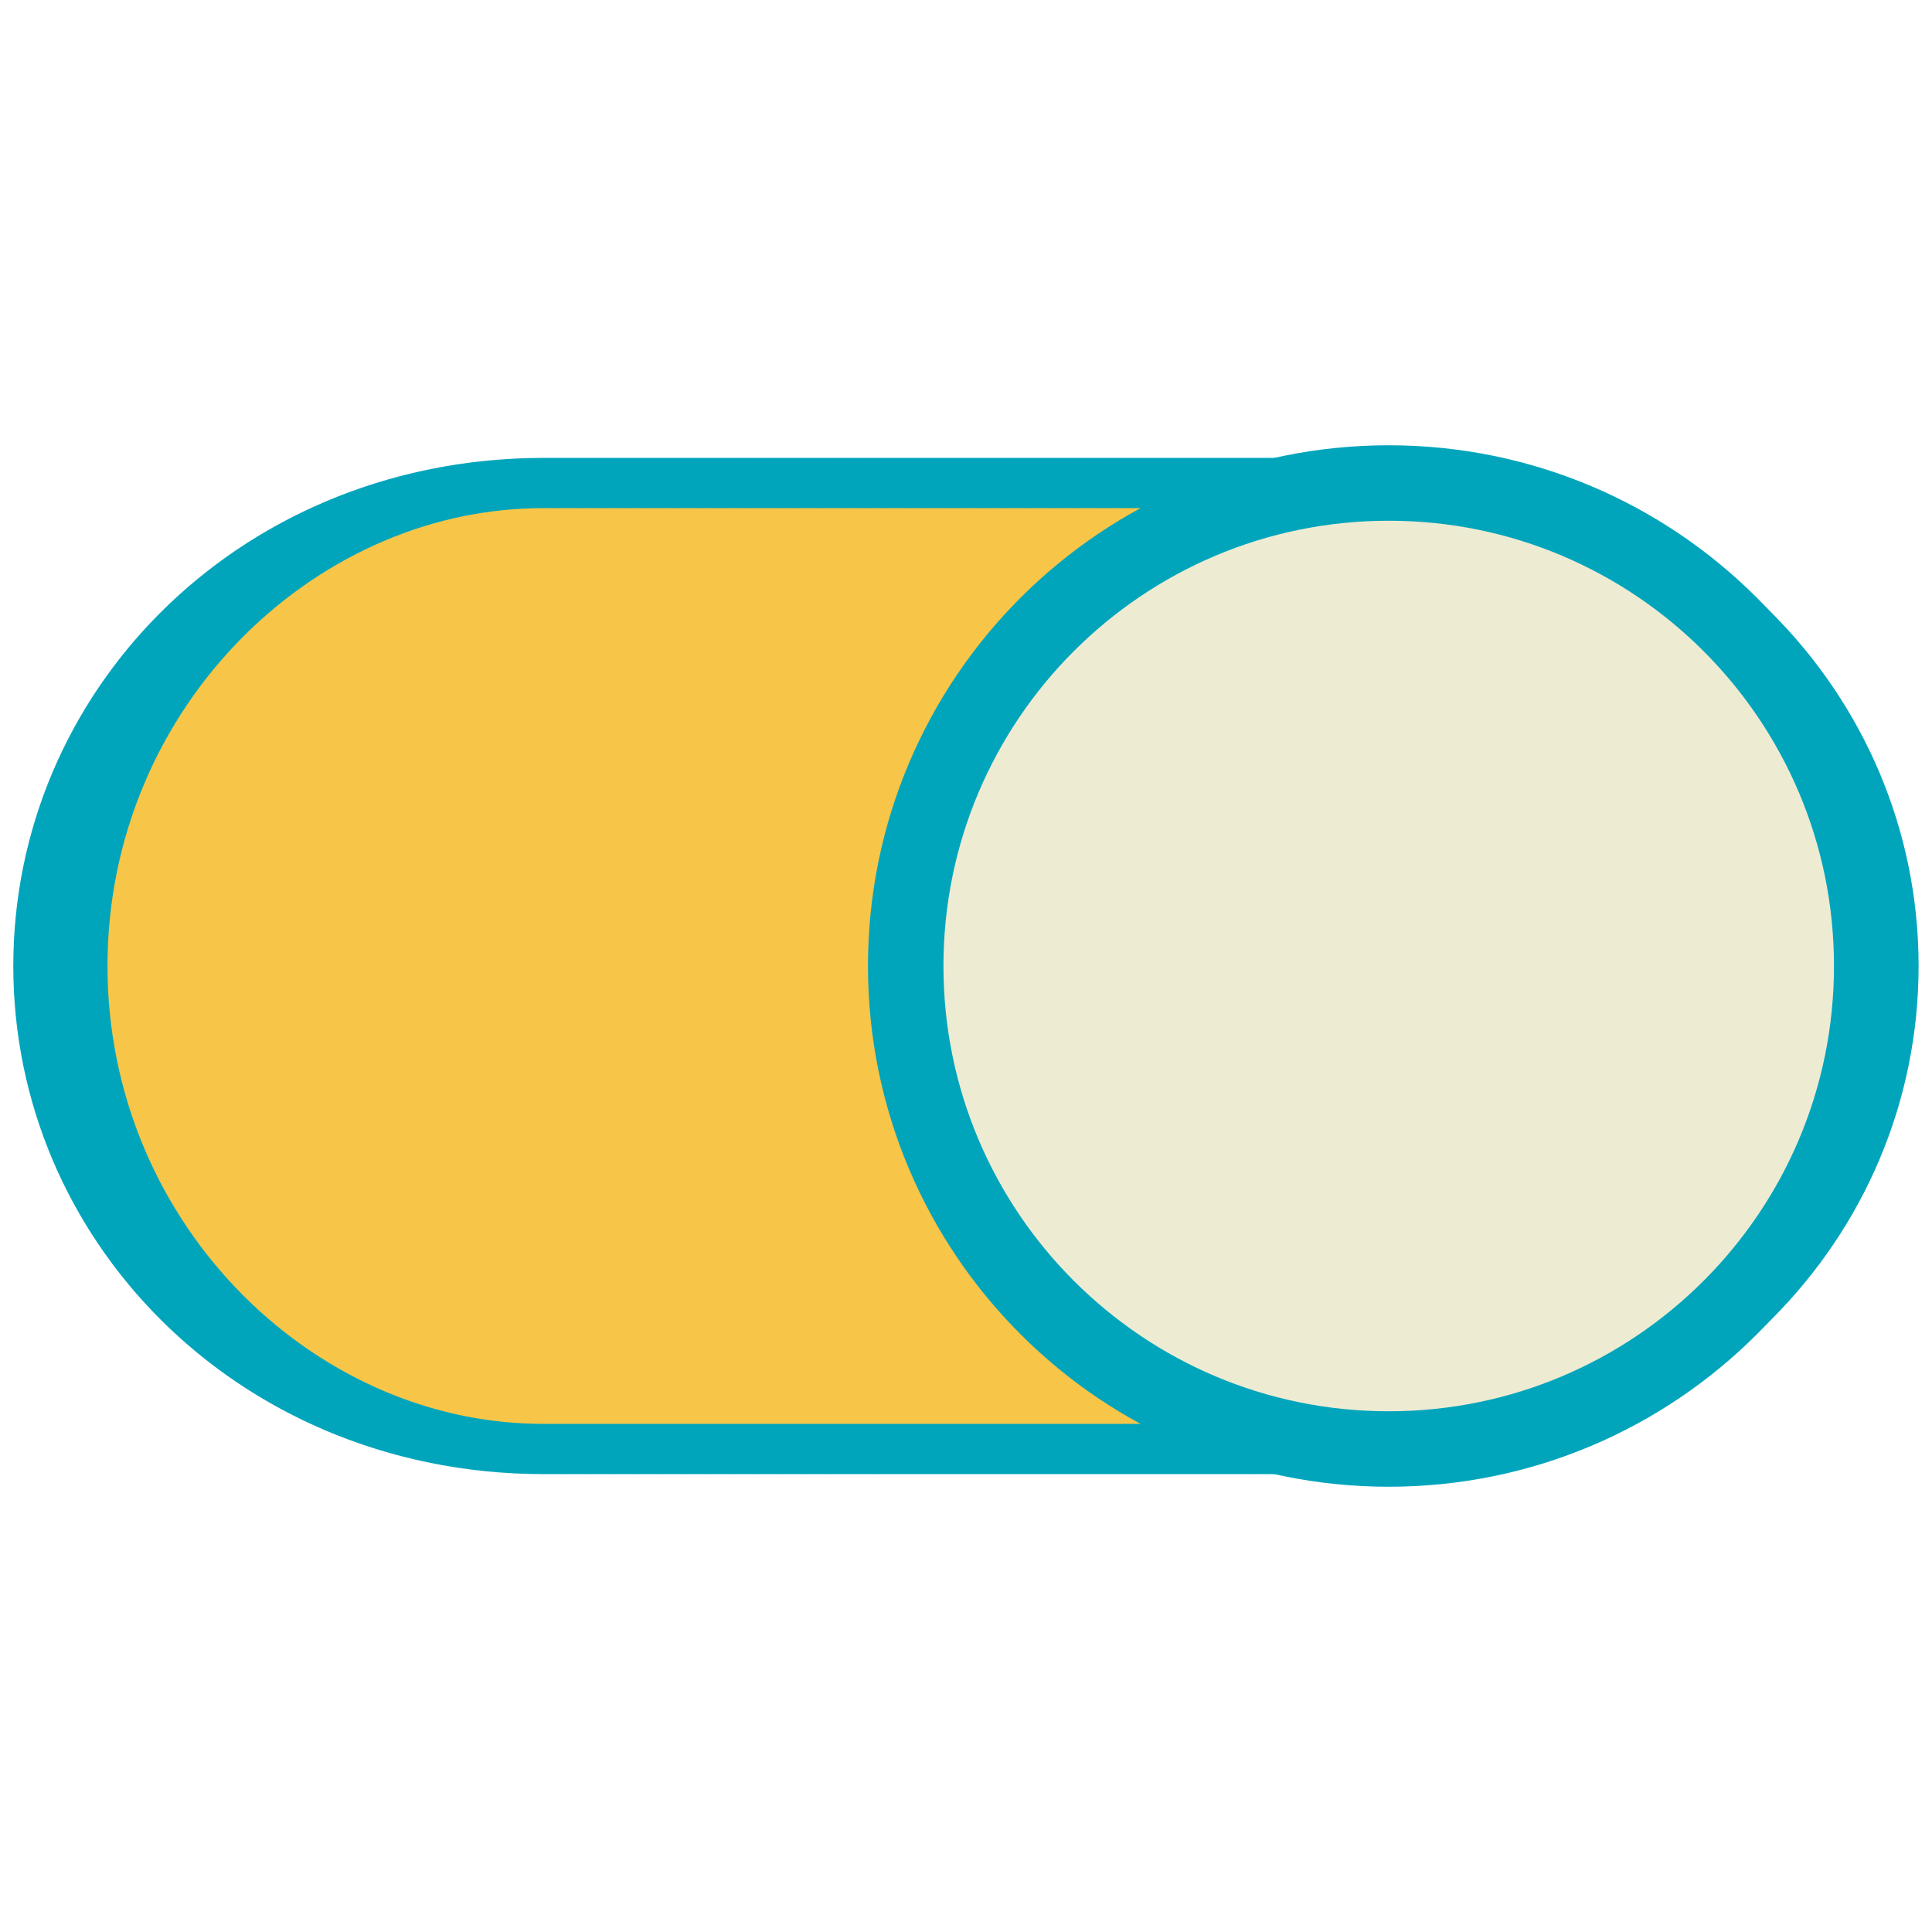
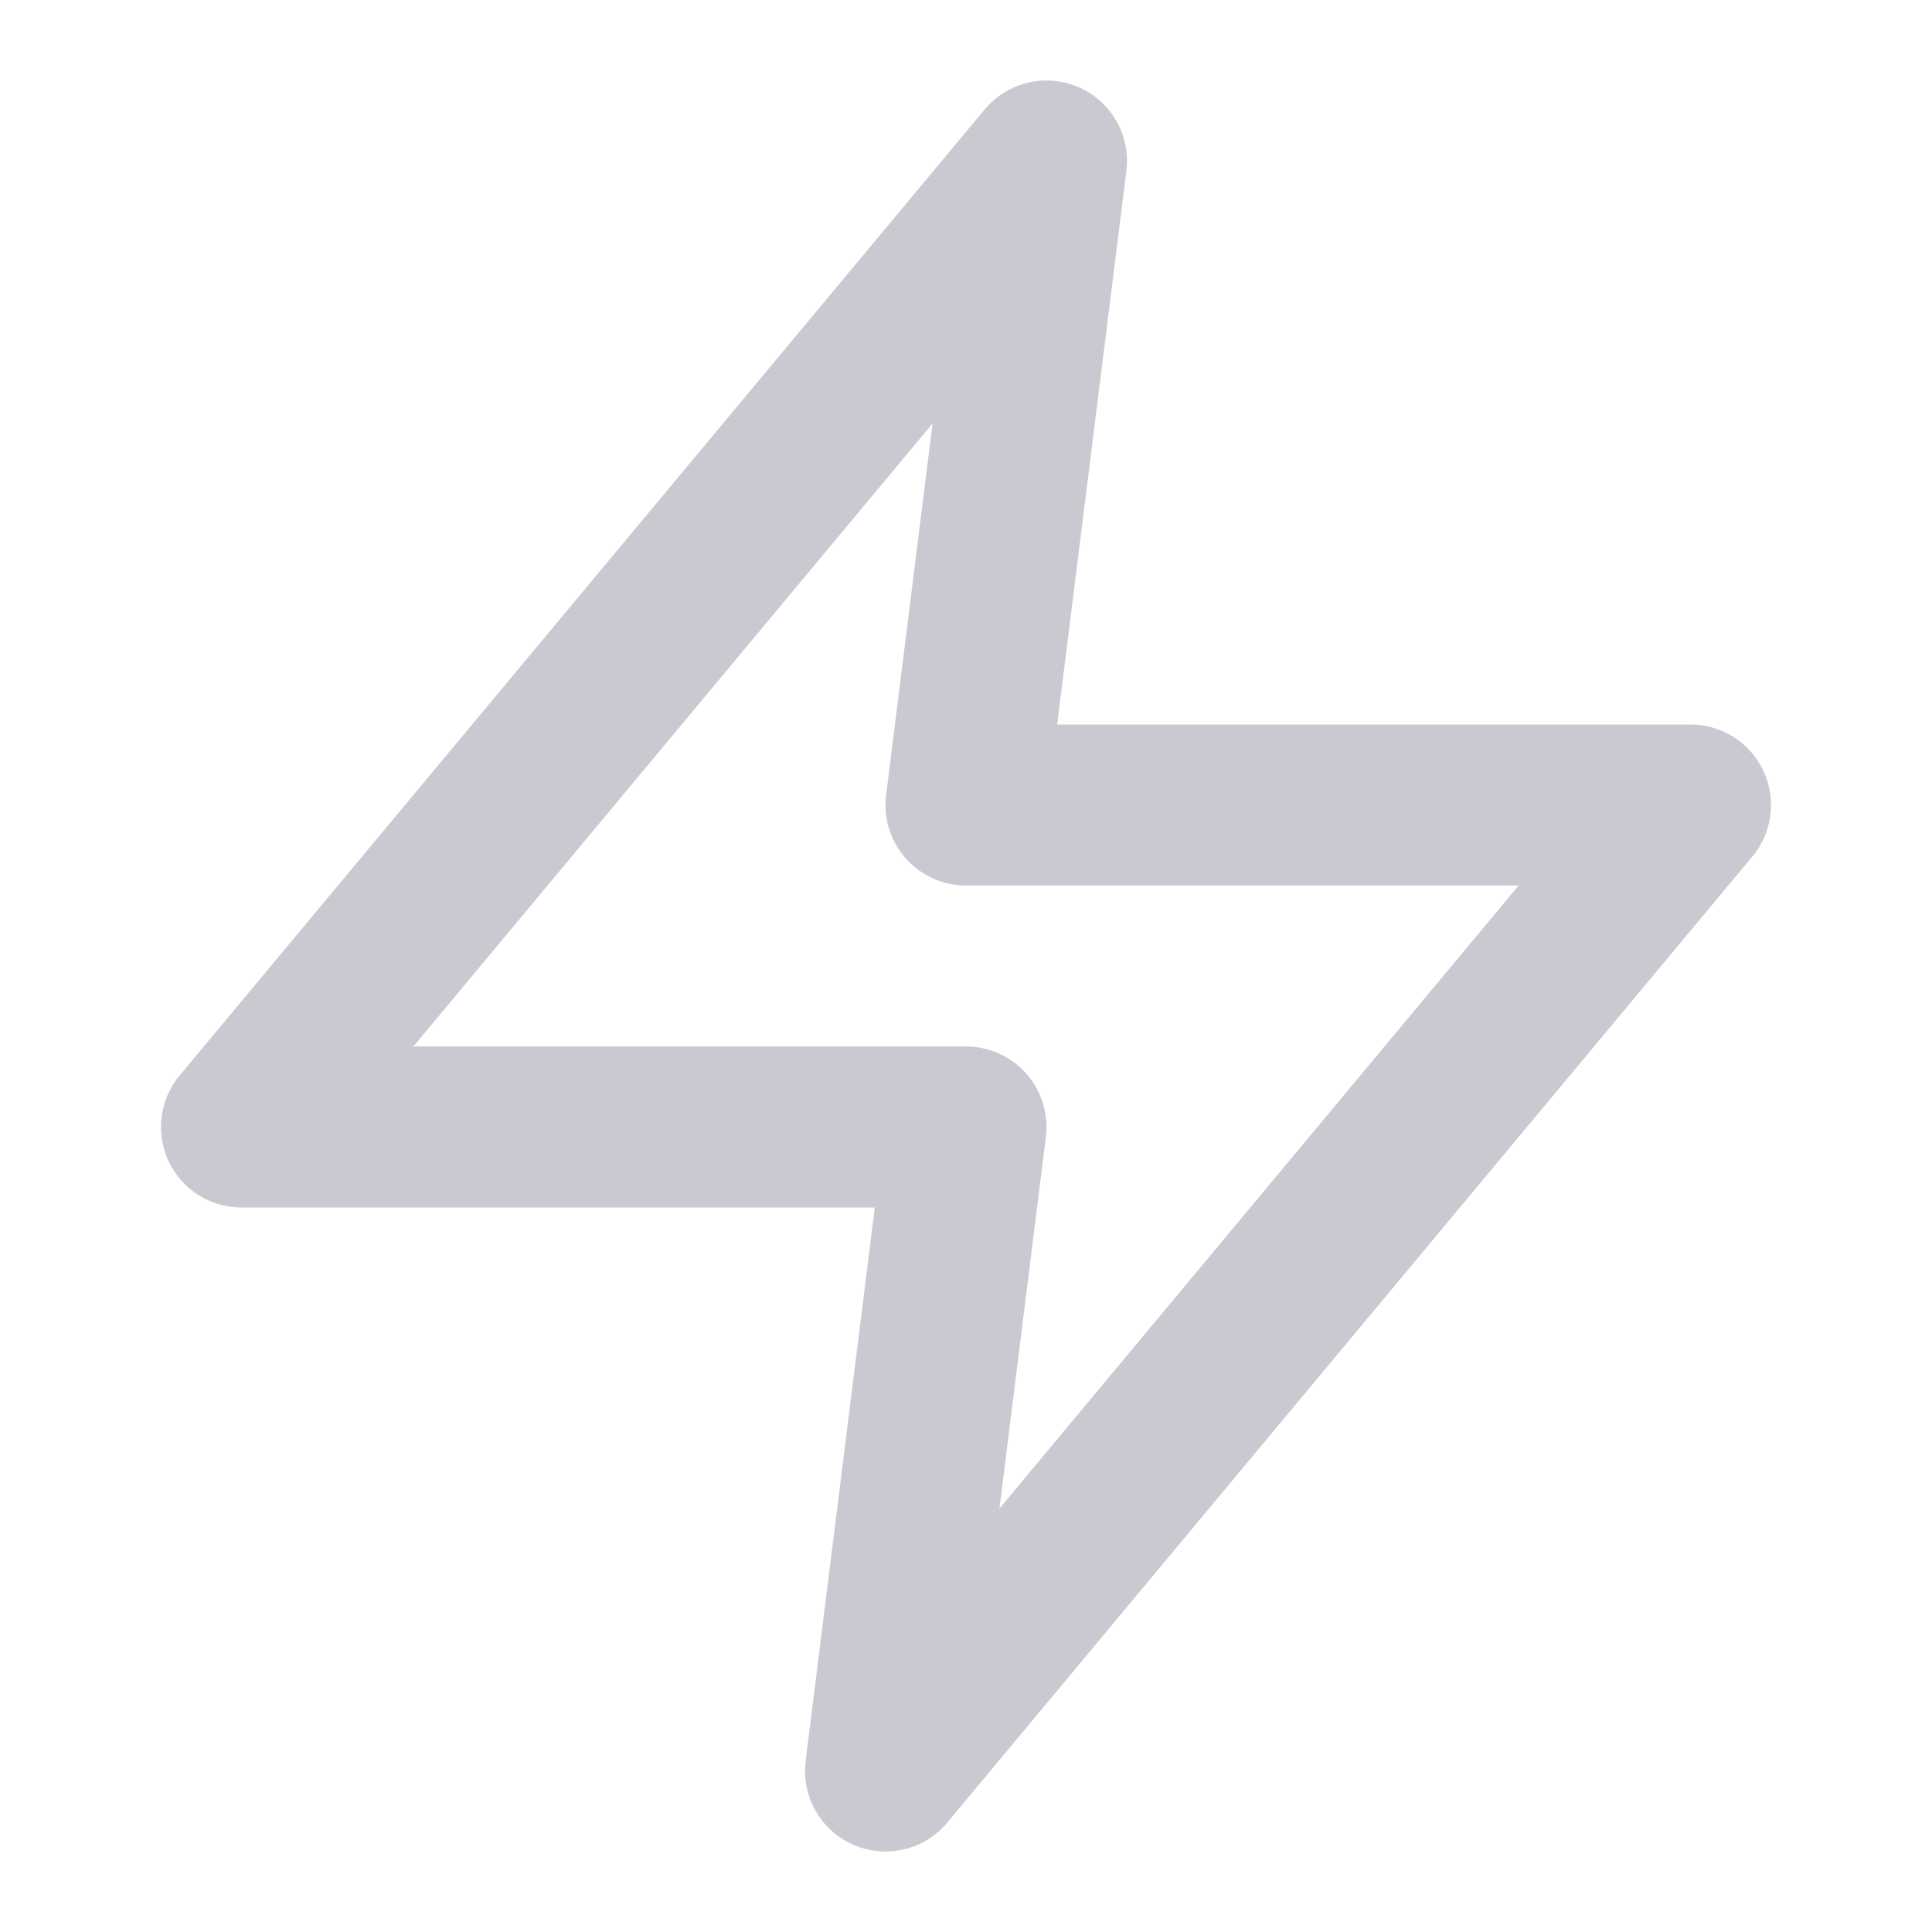
- <svg xmlns="http://www.w3.org/2000/svg" width="100%" height="100%" viewBox="0 0 128 128" version="1.1" xml:space="preserve" style="fill-rule:evenodd;clip-rule:evenodd;stroke-linecap:round;stroke-linejoin:round;stroke-miterlimit:1;">
-   <g transform="matrix(1,0,0,1,-7400,-200)">
-     <g id="trigger-dark" transform="matrix(0.248227,0,0,0.312796,7400.45,199.973)">
-       <rect x="-1.829" y="0.088" width="515.658" height="409.212" style="fill:none;" />
-       <g transform="matrix(-5.57803,0,0,2.36084,7306.63,53.6003)">
-         <path d="M1307.33,64C1307.33,87.916 1296.98,107.333 1284.22,107.333L1243.78,107.333C1231.02,107.333 1220.67,87.916 1220.67,64C1220.67,40.084 1231.02,20.667 1243.78,20.667L1284.22,20.667C1296.98,20.667 1307.33,40.084 1307.33,64Z" style="fill:rgb(247,197,72);stroke:rgb(0,165,188);stroke-width:4.51px;stroke-dasharray:0,0.23,0,0,0,0;" />
-       </g>
-       <g transform="matrix(4.02858,0,0,3.19697,-29942.2,0.0879151)">
-         <circle cx="7524" cy="64" r="32" style="fill:rgb(238,235,211);stroke:rgb(0,165,188);stroke-width:5px;" />
-       </g>
-     </g>
-   </g>
+ <svg xmlns="http://www.w3.org/2000/svg" viewBox="0 0 24 24" width="24" height="24" fill="none" stroke="#C9C9D1" stroke-width="2" stroke-linecap="round" stroke-linejoin="round">
+   <polygon points="13 2 3 14 12 14 11 22 21 10 12 10 13 2" />
</svg>
